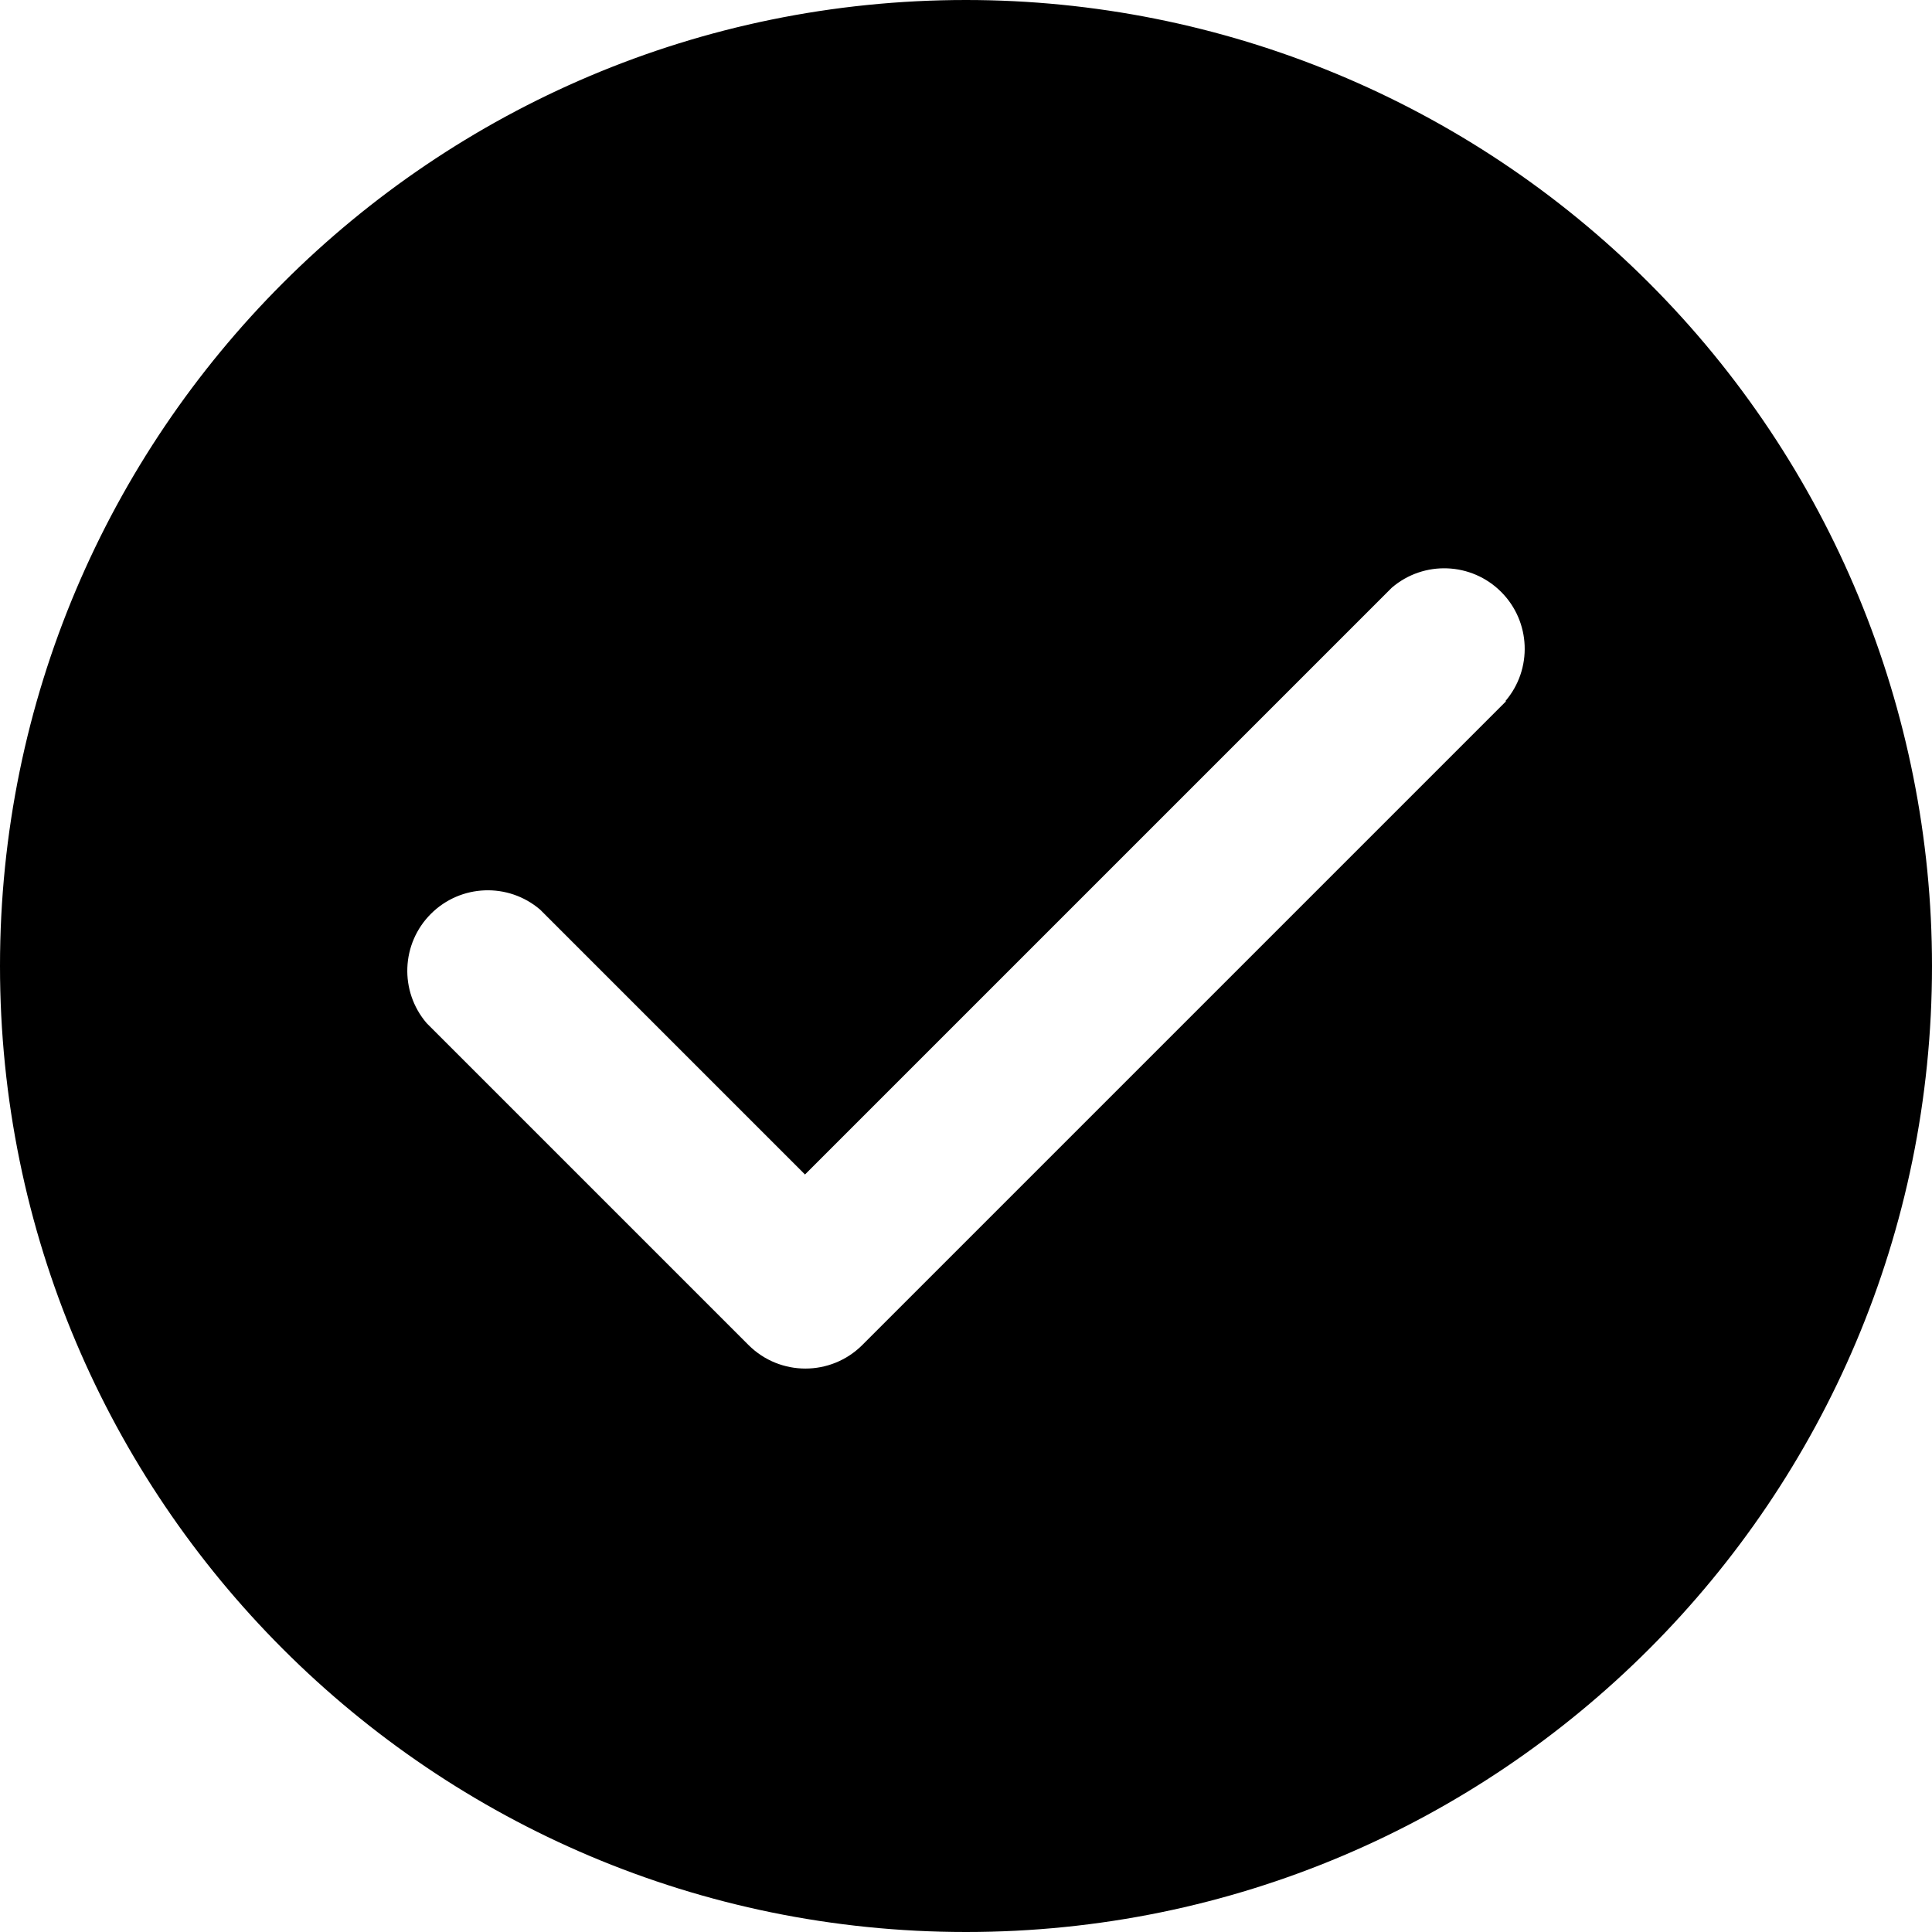
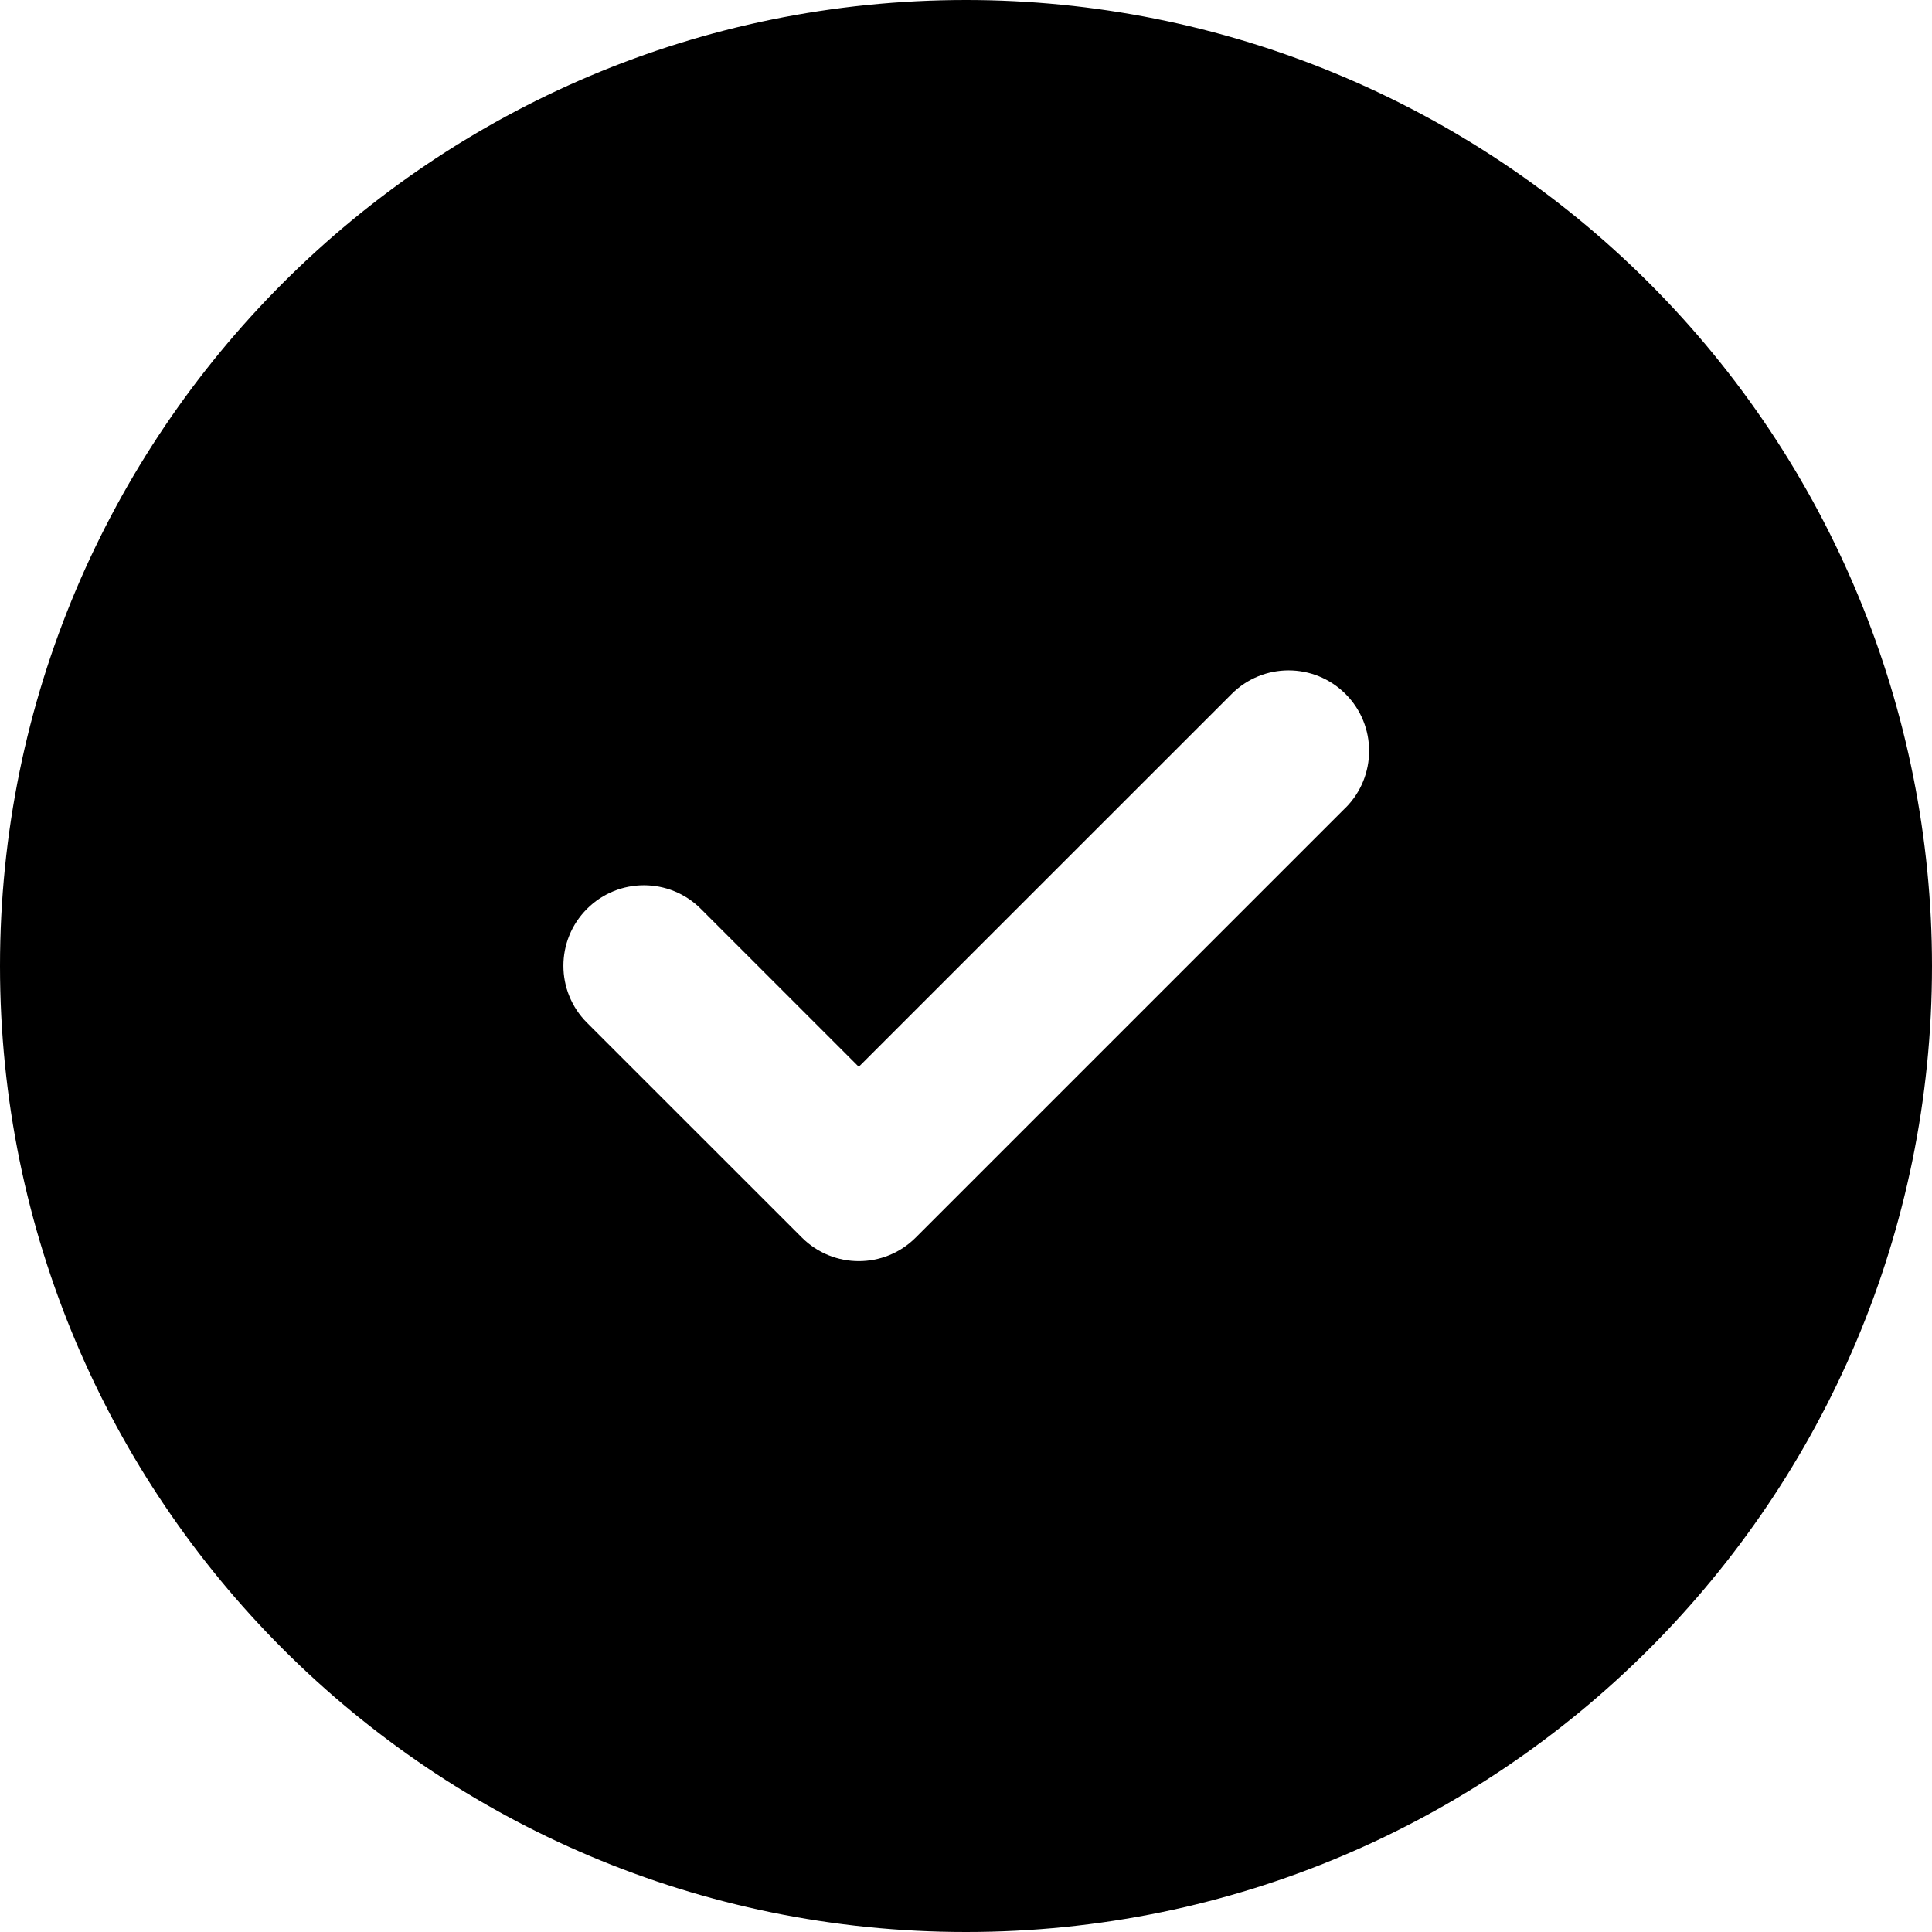
<svg xmlns="http://www.w3.org/2000/svg" viewBox="0 0 24 24">
-   <path d="M0 12C0 5.373 5.373 0 12 0c3.183 0 6.235 1.264 8.485 3.515A11.996 11.996 0 0 1 24 12c0 6.627-5.373 12-12 12S0 18.627 0 12Zm10.71 4.71 8-8h-.01a1 1 0 0 0-1.41-1.41L10 14.59 6.71 11.3a1 1 0 0 0-1.41 1.41l4 4a1 1 0 0 0 1.41 0Z" />
+   <path fill-rule="evenodd" clip-rule="evenodd" d="M12 0C5.373 0 0 5.373 0 12s5.373 12 12 12 12-5.373 12-12c0-3.183-1.264-6.235-3.515-8.485A11.996 11.996 0 0 0 12 0Zm4.715 10.035A1 1 0 0 0 15.3 8.621l-4.632 4.631-1.962-1.962a1 1 0 0 0-1.414 1.415l2.67 2.669a1 1 0 0 0 1.413 0l5.339-5.339Z" />
</svg>
